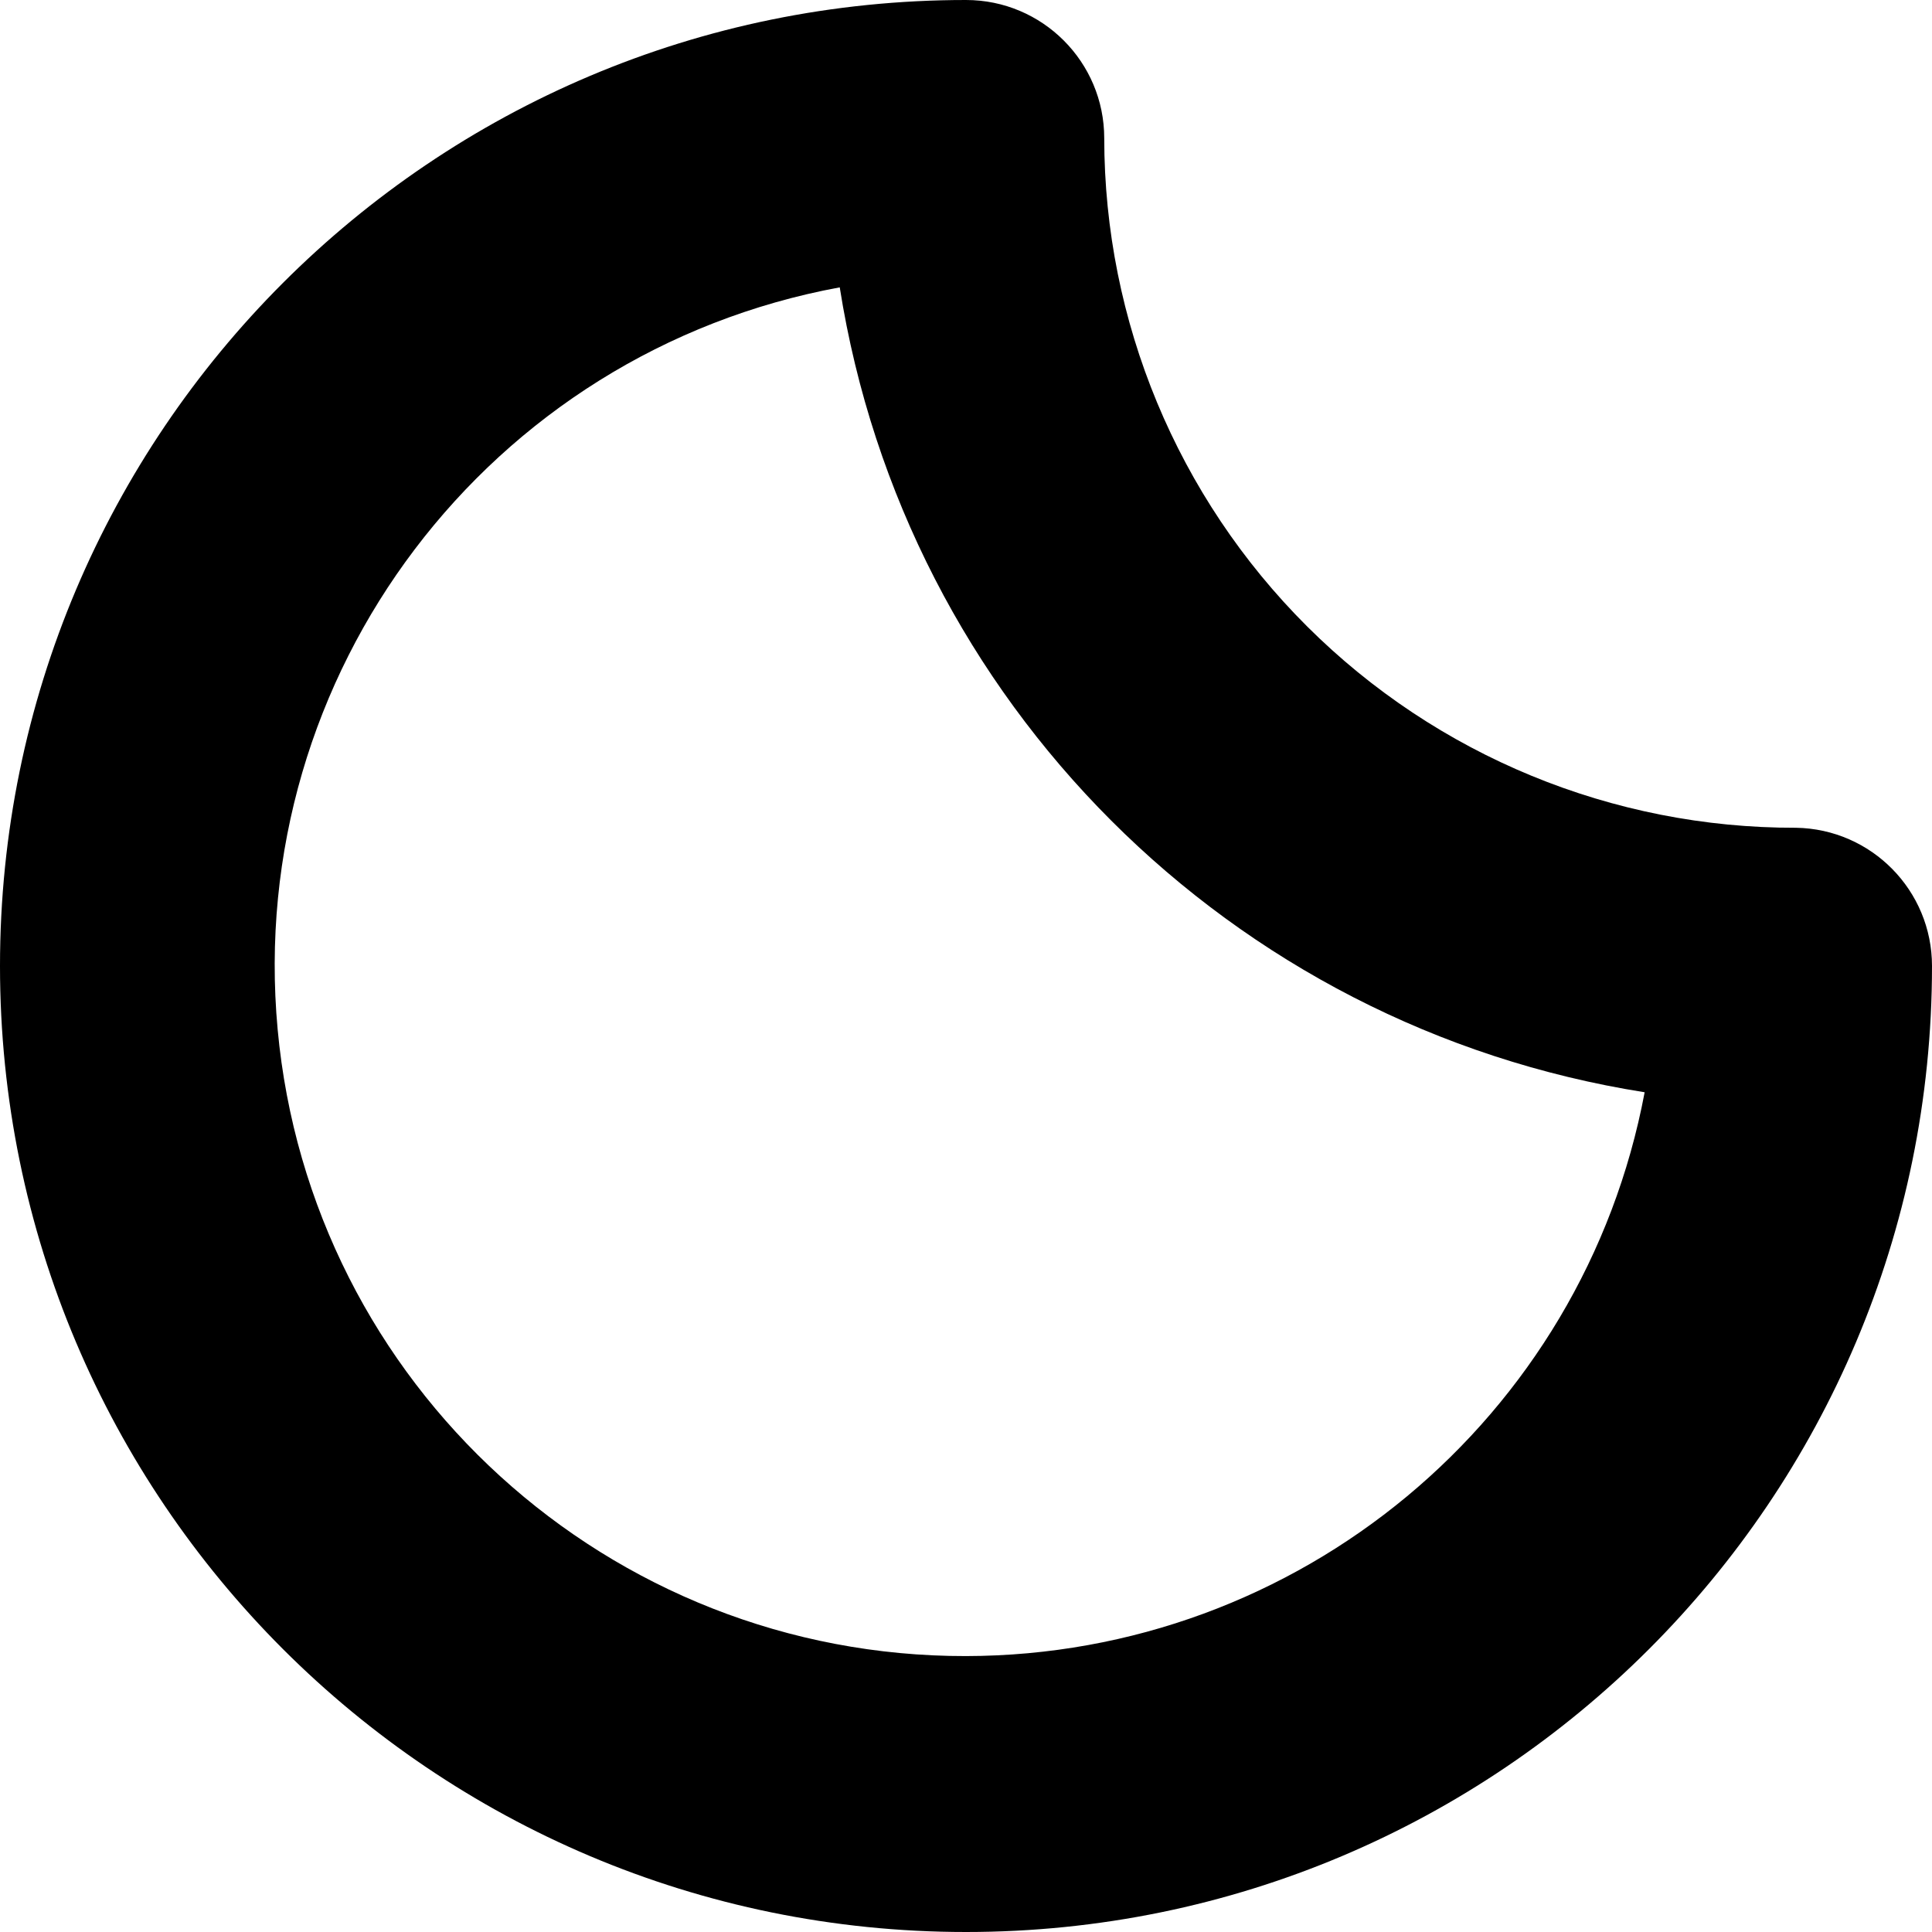
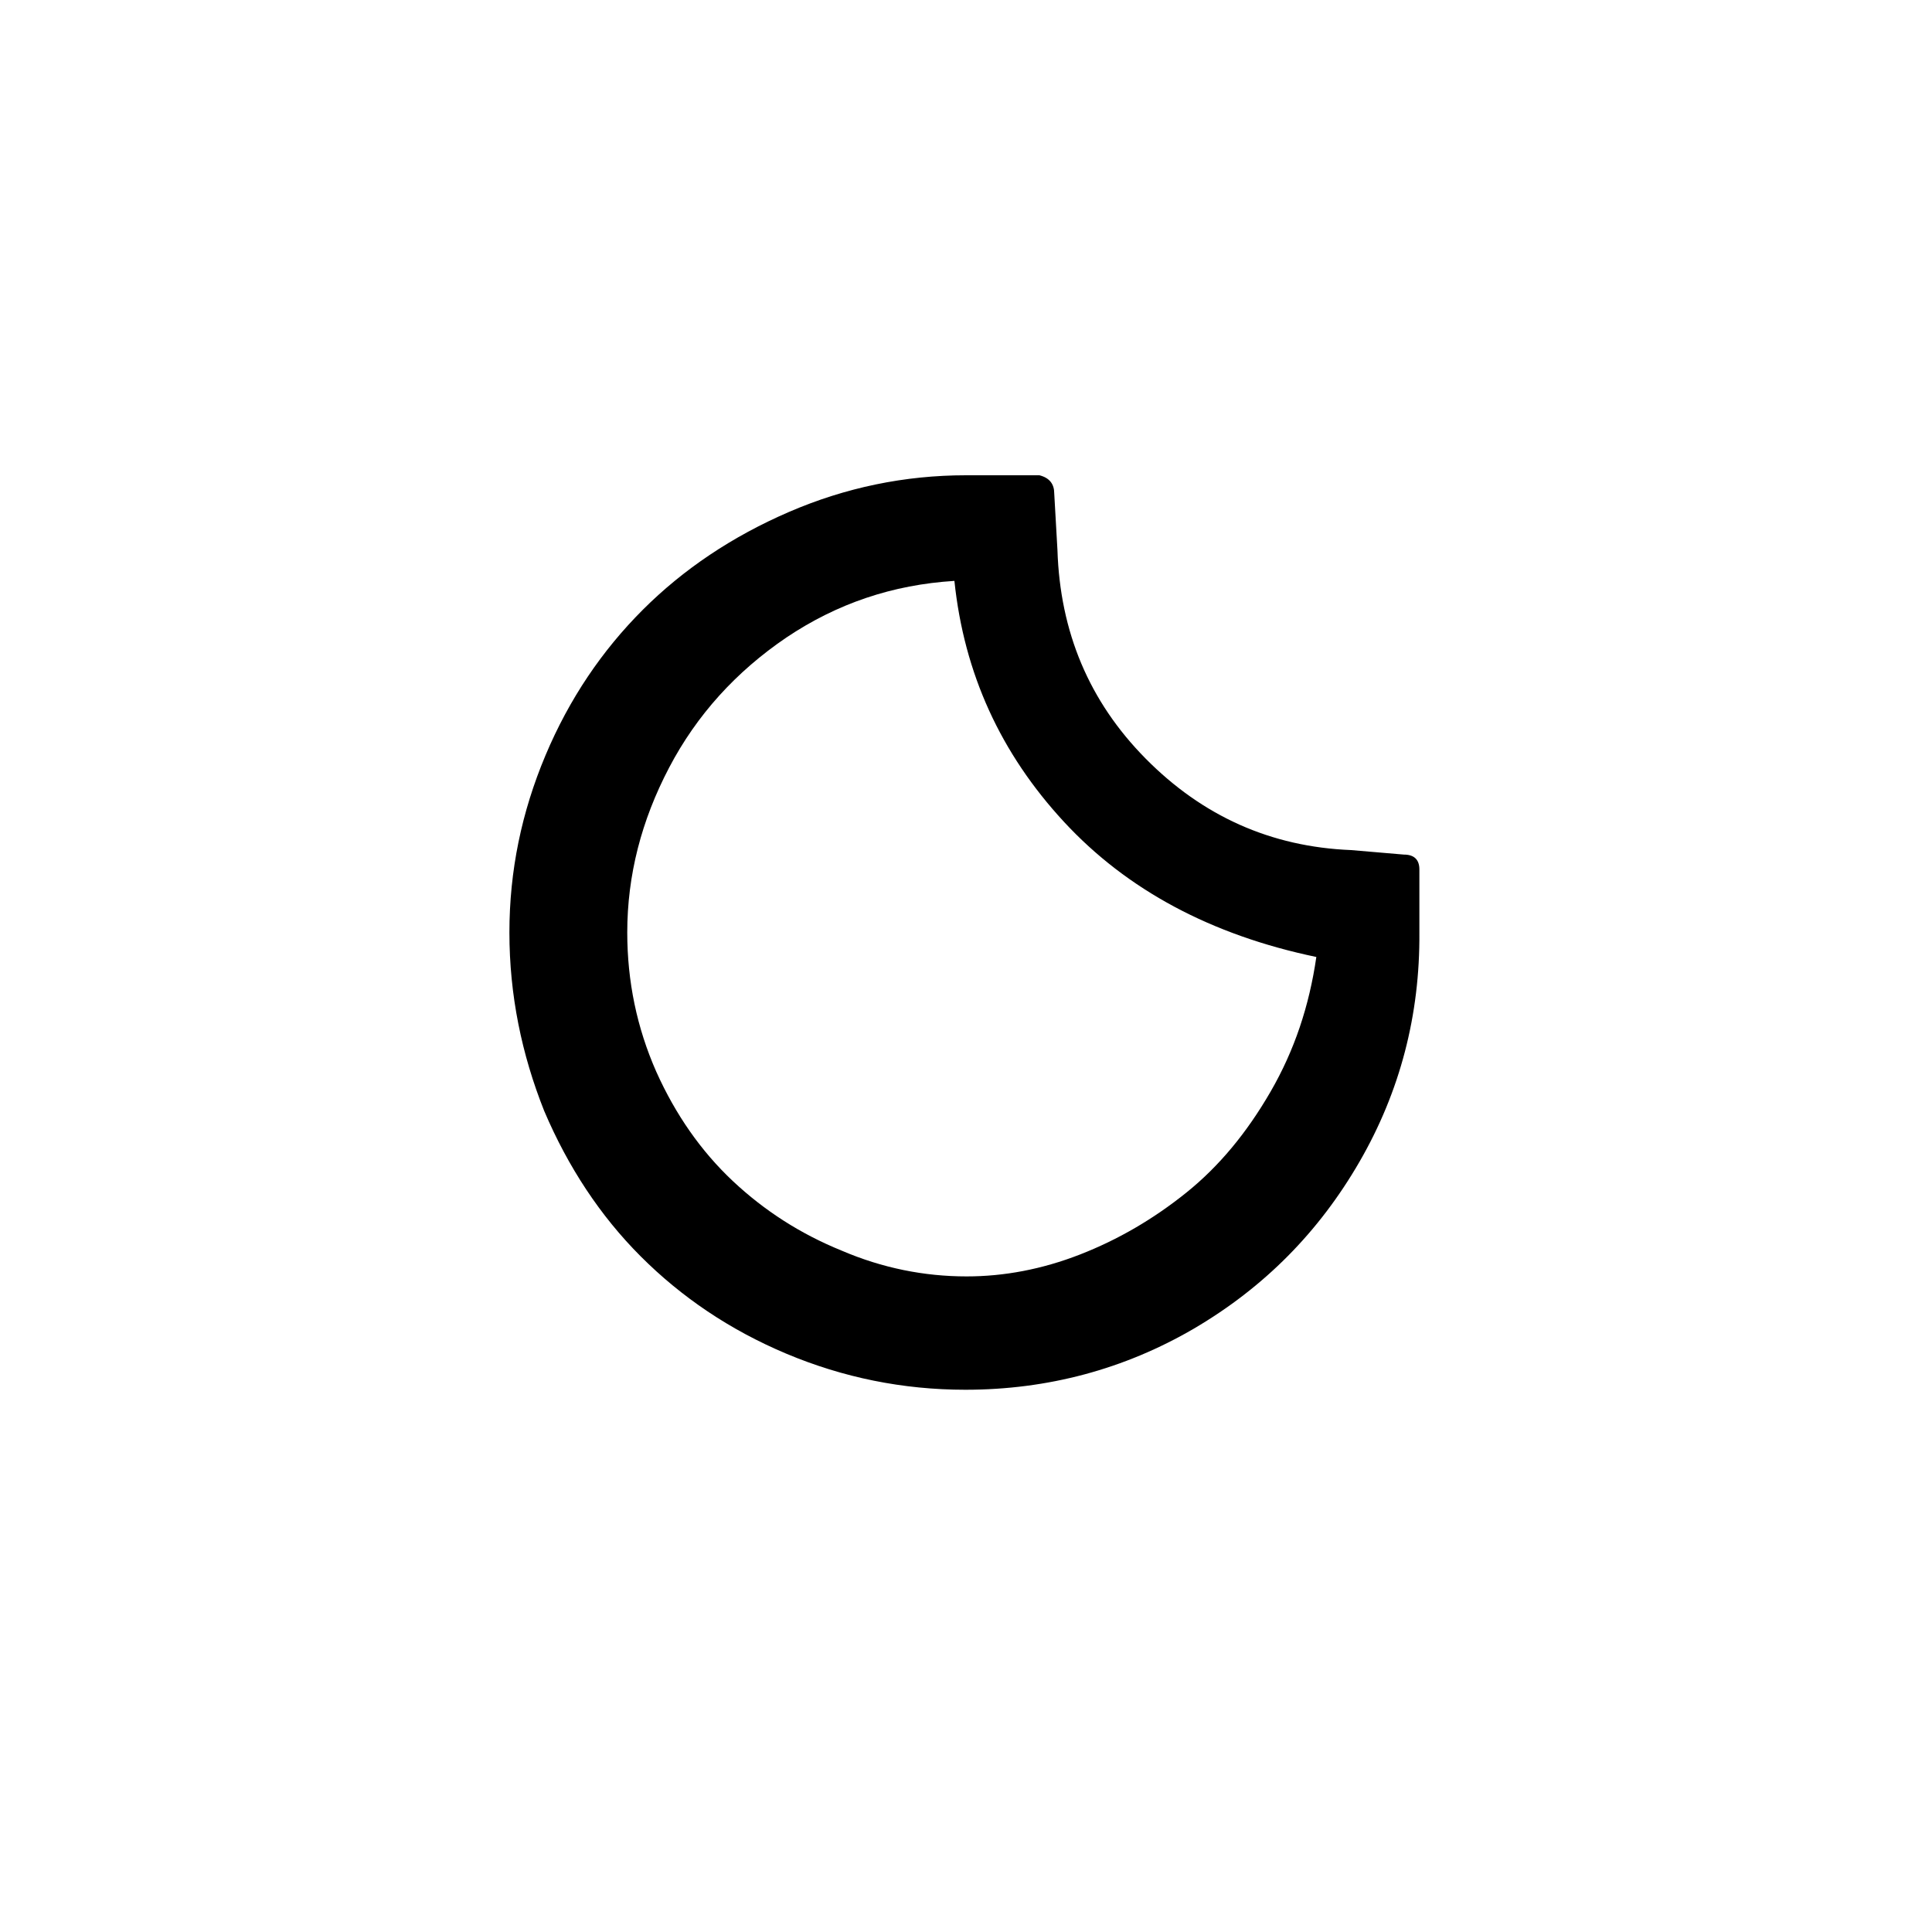
- <svg xmlns="http://www.w3.org/2000/svg" viewBox="0 0 35.5 35.5">
-   <g id="Vrstva_2" data-name="Vrstva 2">
-     <g id="Vrstva_1-2" data-name="Vrstva 1">
-       <g id="Dibujo">
-         <path d="M33,15.21A12.68,12.68,0,0,1,20.29,2.54,2.54,2.54,0,0,0,17.75,0,17.75,17.75,0,1,0,35.5,17.75,2.54,2.54,0,0,0,33,15.21ZM17.75,30.43A12.68,12.68,0,0,1,15.43,5.28,17.78,17.78,0,0,0,30.22,20.07,12.71,12.71,0,0,1,17.75,30.43Z" />
-       </g>
-     </g>
-   </g>
+ <svg xmlns="http://www.w3.org/2000/svg" version="1.1" id="Layer_1" x="0px" y="0px" viewBox="0 0 30 30" style="enable-background:new 0 0 30 30;" xml:space="preserve">
+   <path d="M7.91,14.48c0-0.96,0.19-1.87,0.56-2.75s0.88-1.63,1.51-2.26c0.63-0.63,1.39-1.14,2.27-1.52c0.88-0.38,1.8-0.57,2.75-0.57  h1.14c0.16,0.04,0.23,0.14,0.23,0.28l0.05,0.88c0.04,1.27,0.49,2.35,1.37,3.24c0.88,0.89,1.94,1.37,3.19,1.42l0.82,0.07  c0.16,0,0.24,0.08,0.24,0.23v0.98c0.01,1.28-0.3,2.47-0.93,3.56c-0.63,1.09-1.48,1.95-2.57,2.59c-1.08,0.63-2.27,0.95-3.55,0.95  c-0.97,0-1.9-0.19-2.78-0.56s-1.63-0.88-2.26-1.51c-0.63-0.63-1.13-1.39-1.5-2.26C8.1,16.37,7.91,15.45,7.91,14.48z M9.74,14.48  c0,0.76,0.15,1.48,0.45,2.16c0.3,0.67,0.7,1.24,1.19,1.7c0.49,0.46,1.05,0.82,1.69,1.08c0.63,0.27,1.28,0.4,1.94,0.4  c0.58,0,1.17-0.11,1.76-0.34c0.59-0.23,1.14-0.55,1.65-0.96c0.51-0.41,0.94-0.93,1.31-1.57c0.37-0.64,0.6-1.33,0.71-2.09  c-1.63-0.34-2.94-1.04-3.92-2.1s-1.55-2.3-1.7-3.74C13.86,9.08,13,9.37,12.21,9.9c-0.78,0.53-1.39,1.2-1.82,2.02  C9.96,12.74,9.74,13.59,9.74,14.48z" />
</svg>
